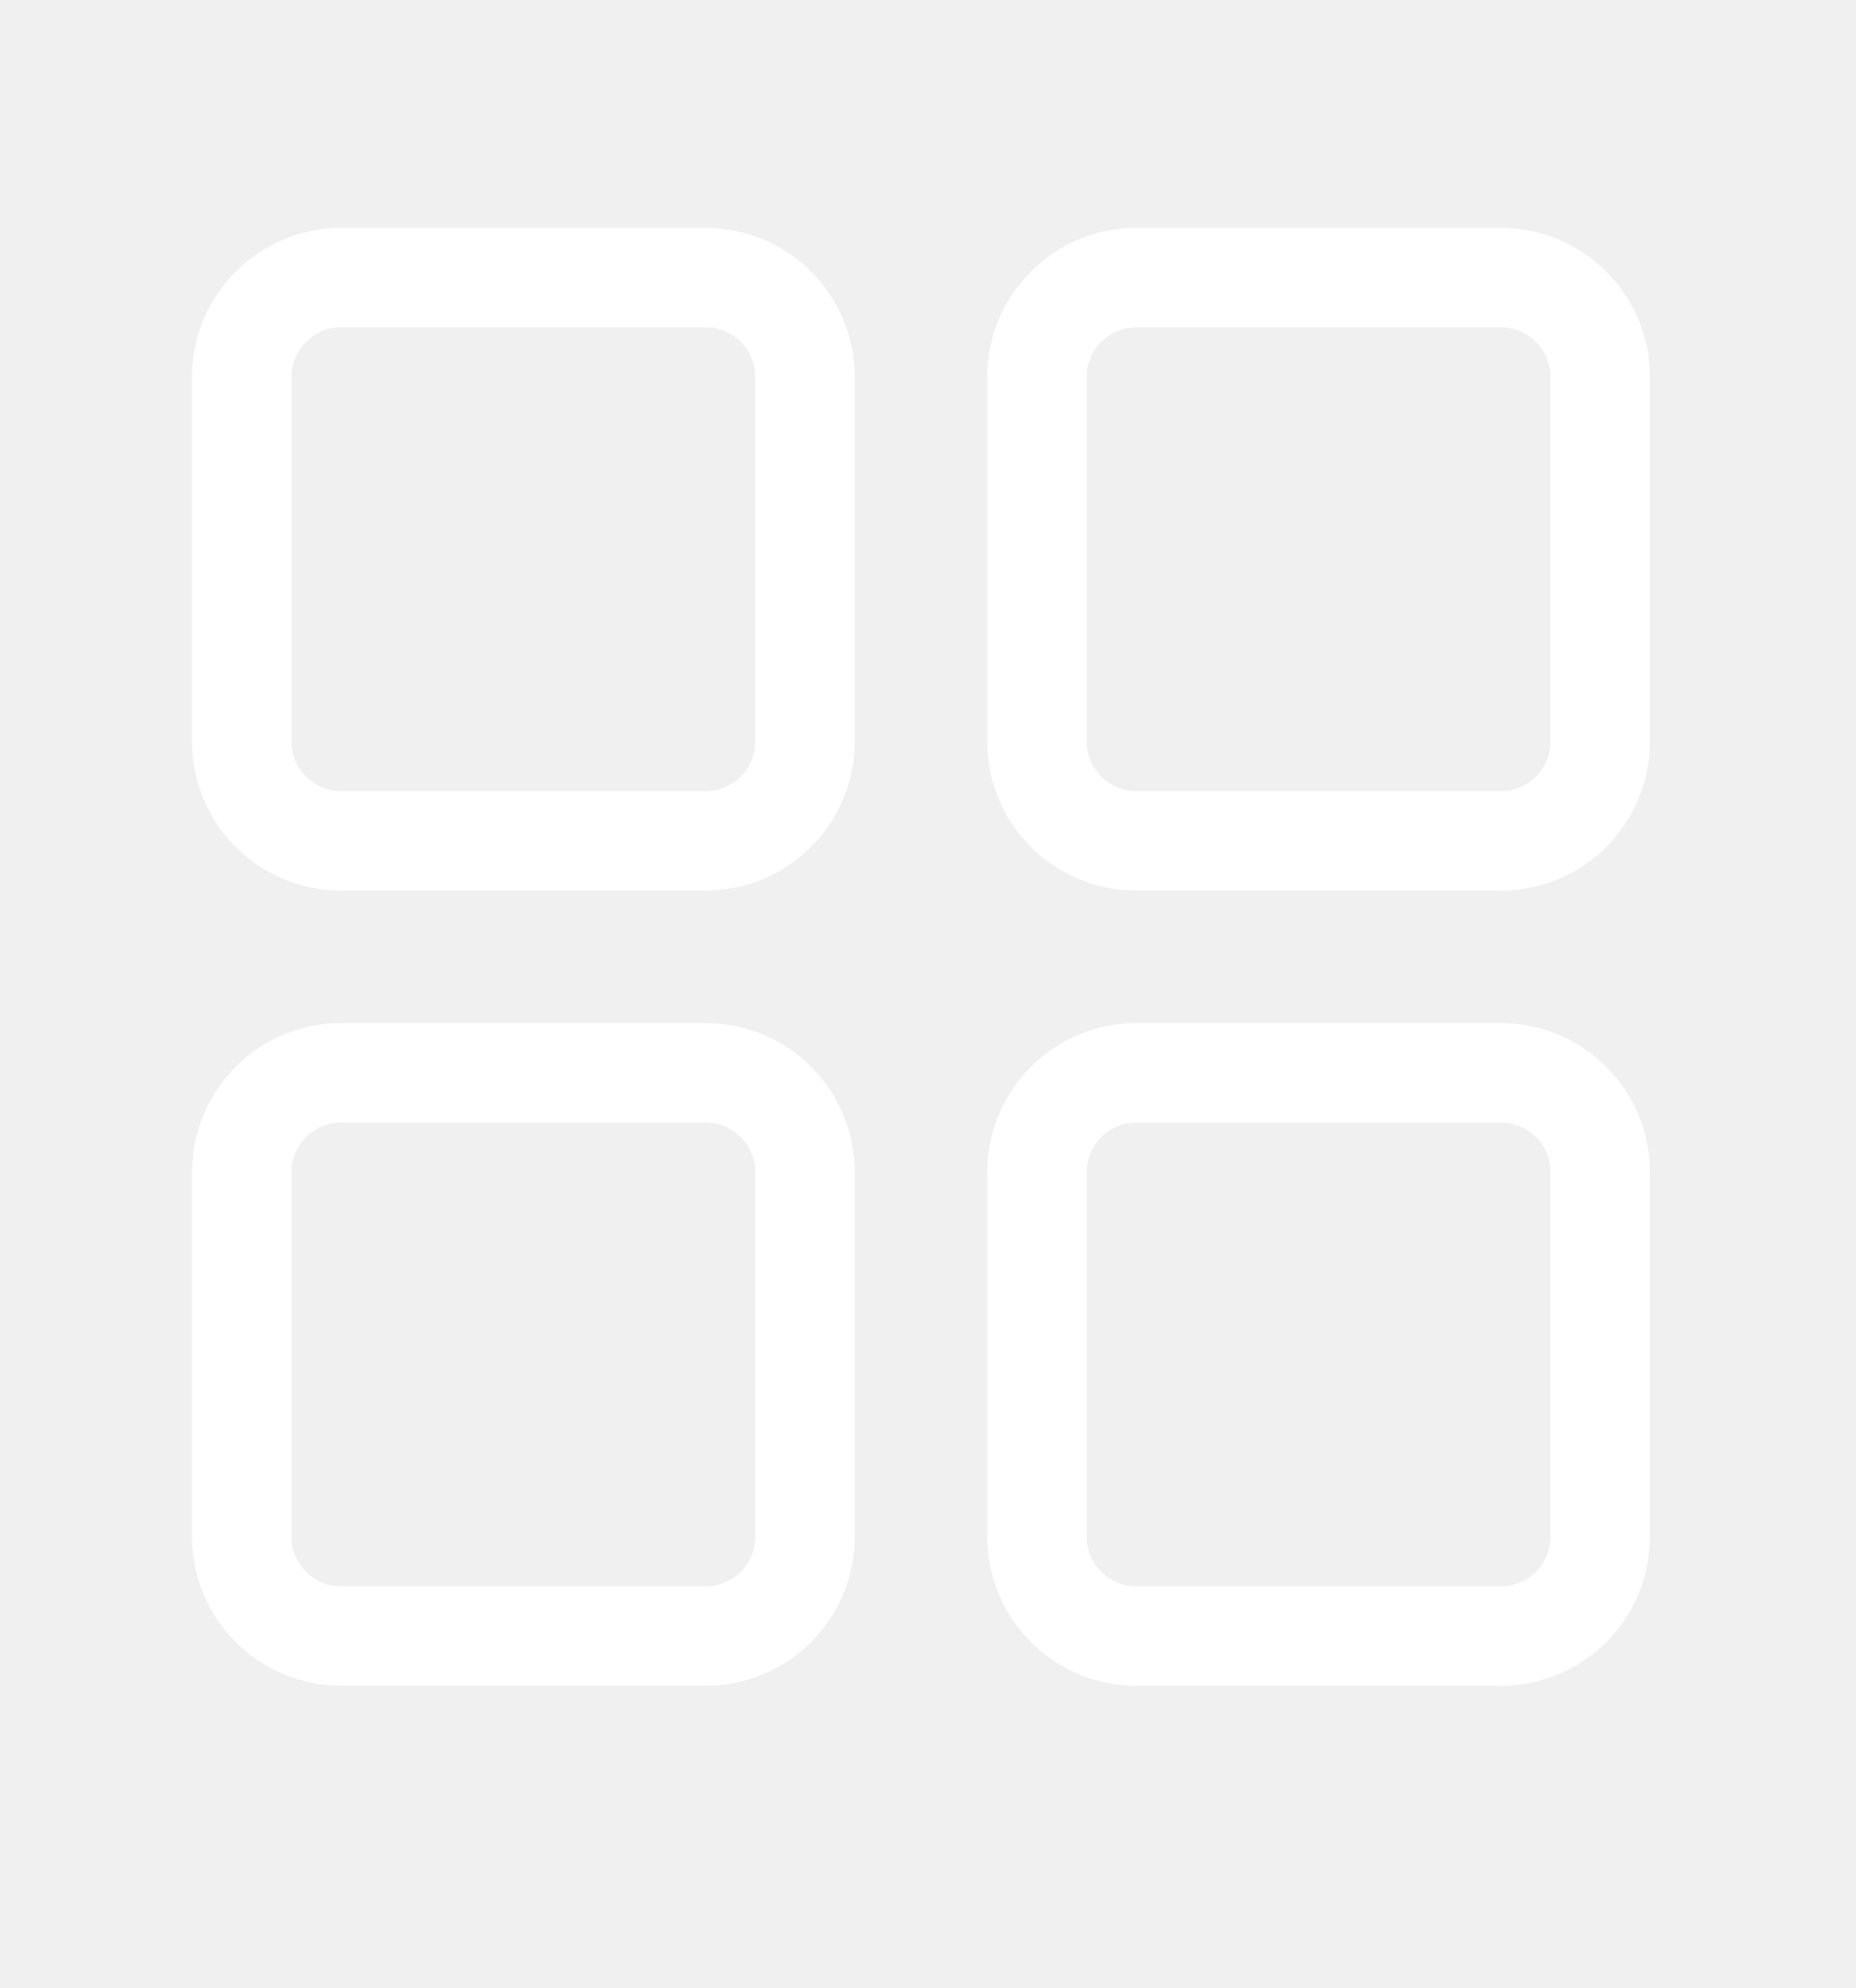
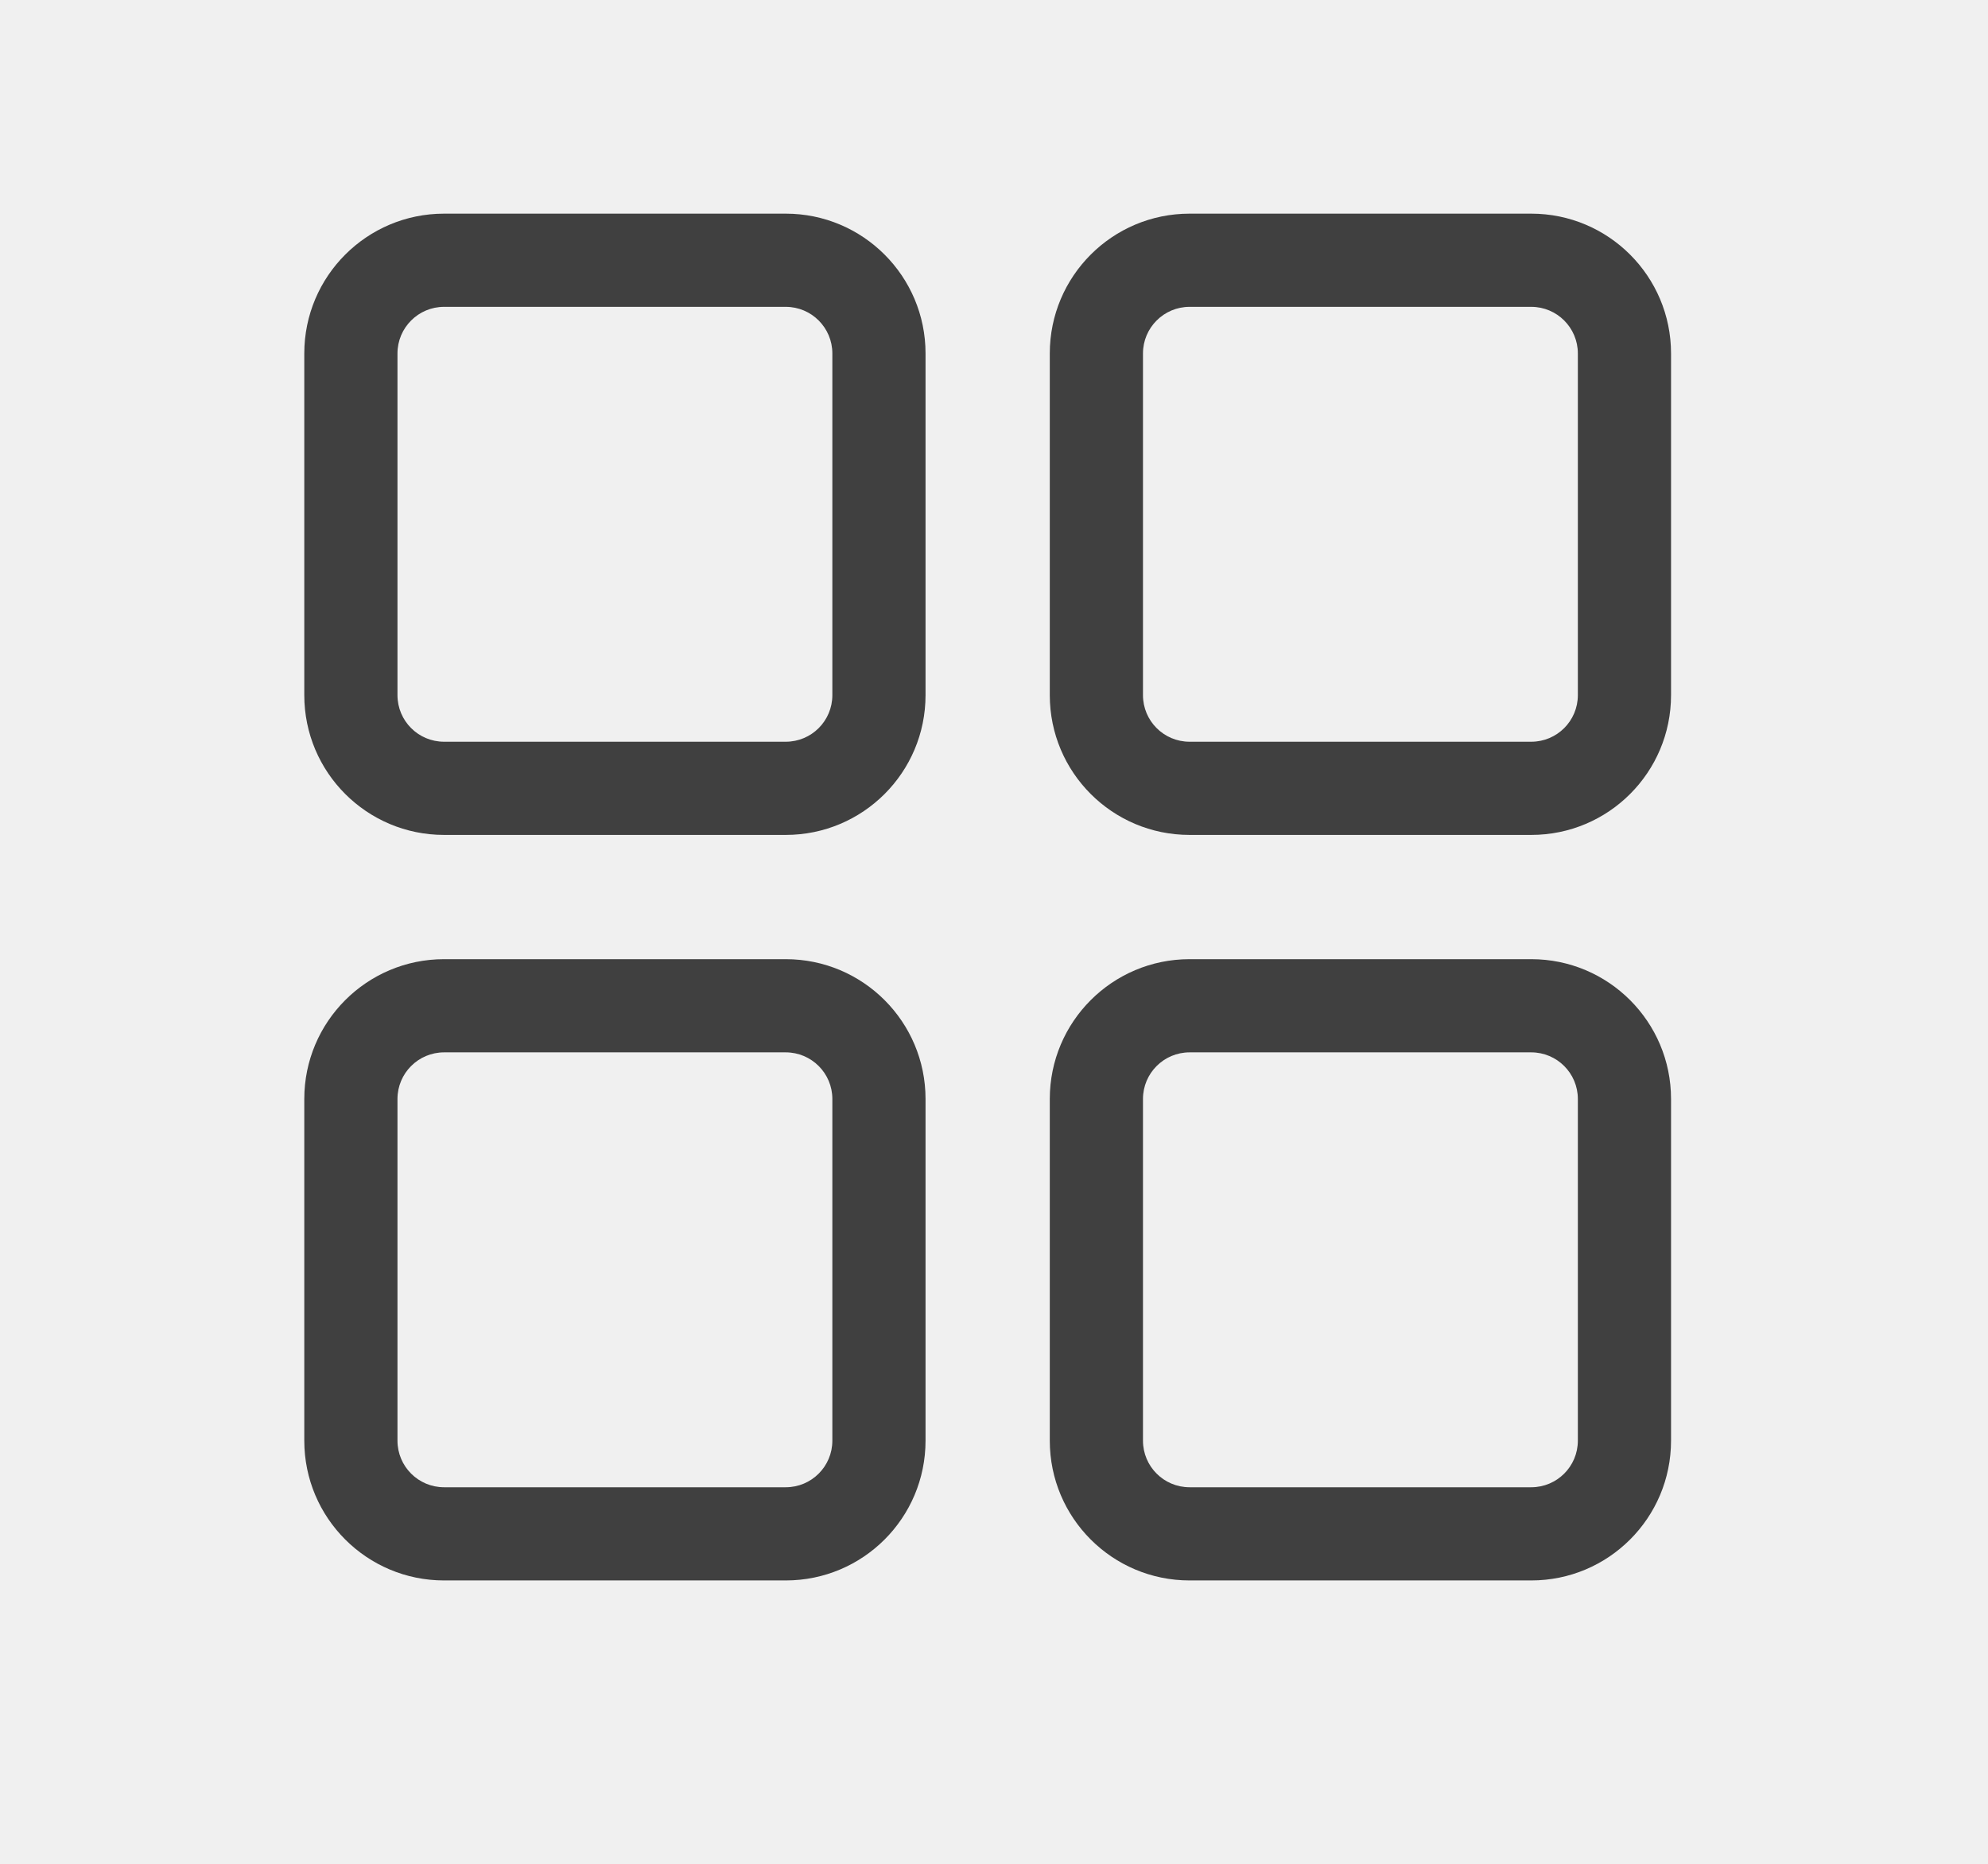
- <svg xmlns="http://www.w3.org/2000/svg" width="28" height="30" viewBox="0 0 28 30" fill="none">
-   <g clip-path="url(#clip0_422_702)">
-     <path d="M10.648 15.439C11.891 15.439 12.898 16.447 12.898 17.689V23.189C12.898 24.432 11.891 25.439 10.648 25.439H5.148C3.905 25.439 2.898 24.432 2.898 23.189V17.689C2.898 16.447 3.905 15.439 5.148 15.439H10.648ZM22.648 15.439C23.891 15.439 24.898 16.447 24.898 17.689V23.189C24.898 24.432 23.891 25.439 22.648 25.439H17.148C15.905 25.439 14.898 24.432 14.898 23.189V17.689C14.898 16.447 15.905 15.439 17.148 15.439H22.648ZM10.648 16.939H5.148C4.734 16.939 4.398 17.275 4.398 17.689V23.189C4.398 23.604 4.734 23.939 5.148 23.939H10.648C11.062 23.939 11.398 23.604 11.398 23.189V17.689C11.398 17.275 11.062 16.939 10.648 16.939ZM22.648 16.939H17.148C16.734 16.939 16.398 17.275 16.398 17.689V23.189C16.398 23.604 16.734 23.939 17.148 23.939H22.648C23.062 23.939 23.398 23.604 23.398 23.189V17.689C23.398 17.275 23.062 16.939 22.648 16.939ZM10.648 3.439C11.891 3.439 12.898 4.447 12.898 5.689V11.189C12.898 12.432 11.891 13.439 10.648 13.439H5.148C3.905 13.439 2.898 12.432 2.898 11.189V5.689C2.898 4.447 3.905 3.439 5.148 3.439H10.648ZM22.648 3.439C23.891 3.439 24.898 4.447 24.898 5.689V11.189C24.898 12.432 23.891 13.439 22.648 13.439H17.148C15.905 13.439 14.898 12.432 14.898 11.189V5.689C14.898 4.447 15.905 3.439 17.148 3.439H22.648ZM10.648 4.939H5.148C4.734 4.939 4.398 5.275 4.398 5.689V11.189C4.398 11.604 4.734 11.939 5.148 11.939H10.648C11.062 11.939 11.398 11.604 11.398 11.189V5.689C11.398 5.275 11.062 4.939 10.648 4.939ZM22.648 4.939H17.148C16.734 4.939 16.398 5.275 16.398 5.689V11.189C16.398 11.604 16.734 11.939 17.148 11.939H22.648C23.062 11.939 23.398 11.604 23.398 11.189V5.689C23.398 5.275 23.062 4.939 22.648 4.939Z" fill="white" />
-   </g>
-   <defs>
-     <clipPath id="clip0_422_702">
-       <path d="M0 4C0 1.791 1.791 0 4 0H23.933C26.143 0 27.933 1.791 27.933 4V25.233C27.933 27.442 26.143 29.233 23.933 29.233H4C1.791 29.233 0 27.442 0 25.233V4Z" fill="white" />
-     </clipPath>
-   </defs>
+ <svg xmlns="http://www.w3.org/2000/svg" width="32" height="30" viewBox="0 0 32 30" fill="none">
+   <path d="M12.648 15.439C13.891 15.439 14.898 16.447 14.898 17.689V23.189C14.898 24.432 13.891 25.439 12.648 25.439H7.148C5.905 25.439 4.898 24.432 4.898 23.189V17.689C4.898 16.447 5.905 15.439 7.148 15.439H12.648ZM24.648 15.439C25.891 15.439 26.898 16.447 26.898 17.689V23.189C26.898 24.432 25.891 25.439 24.648 25.439H19.148C17.905 25.439 16.898 24.432 16.898 23.189V17.689C16.898 16.447 17.905 15.439 19.148 15.439H24.648ZM12.648 16.939H7.148C6.734 16.939 6.398 17.275 6.398 17.689V23.189C6.398 23.604 6.734 23.939 7.148 23.939H12.648C13.062 23.939 13.398 23.604 13.398 23.189V17.689C13.398 17.275 13.062 16.939 12.648 16.939ZM24.648 16.939H19.148C18.734 16.939 18.398 17.275 18.398 17.689V23.189C18.398 23.604 18.734 23.939 19.148 23.939H24.648C25.062 23.939 25.398 23.604 25.398 23.189V17.689C25.398 17.275 25.062 16.939 24.648 16.939ZM12.648 3.439C13.891 3.439 14.898 4.447 14.898 5.689V11.189C14.898 12.432 13.891 13.439 12.648 13.439H7.148C5.905 13.439 4.898 12.432 4.898 11.189V5.689C4.898 4.447 5.905 3.439 7.148 3.439H12.648ZM24.648 3.439C25.891 3.439 26.898 4.447 26.898 5.689V11.189C26.898 12.432 25.891 13.439 24.648 13.439H19.148C17.905 13.439 16.898 12.432 16.898 11.189V5.689C16.898 4.447 17.905 3.439 19.148 3.439H24.648ZM12.648 4.939H7.148C6.734 4.939 6.398 5.275 6.398 5.689V11.189C6.398 11.604 6.734 11.939 7.148 11.939H12.648C13.062 11.939 13.398 11.604 13.398 11.189V5.689C13.398 5.275 13.062 4.939 12.648 4.939ZM24.648 4.939H19.148C18.734 4.939 18.398 5.275 18.398 5.689V11.189C18.398 11.604 18.734 11.939 19.148 11.939H24.648C25.062 11.939 25.398 11.604 25.398 11.189V5.689C25.398 5.275 25.062 4.939 24.648 4.939Z" fill="#404040" />
</svg>
